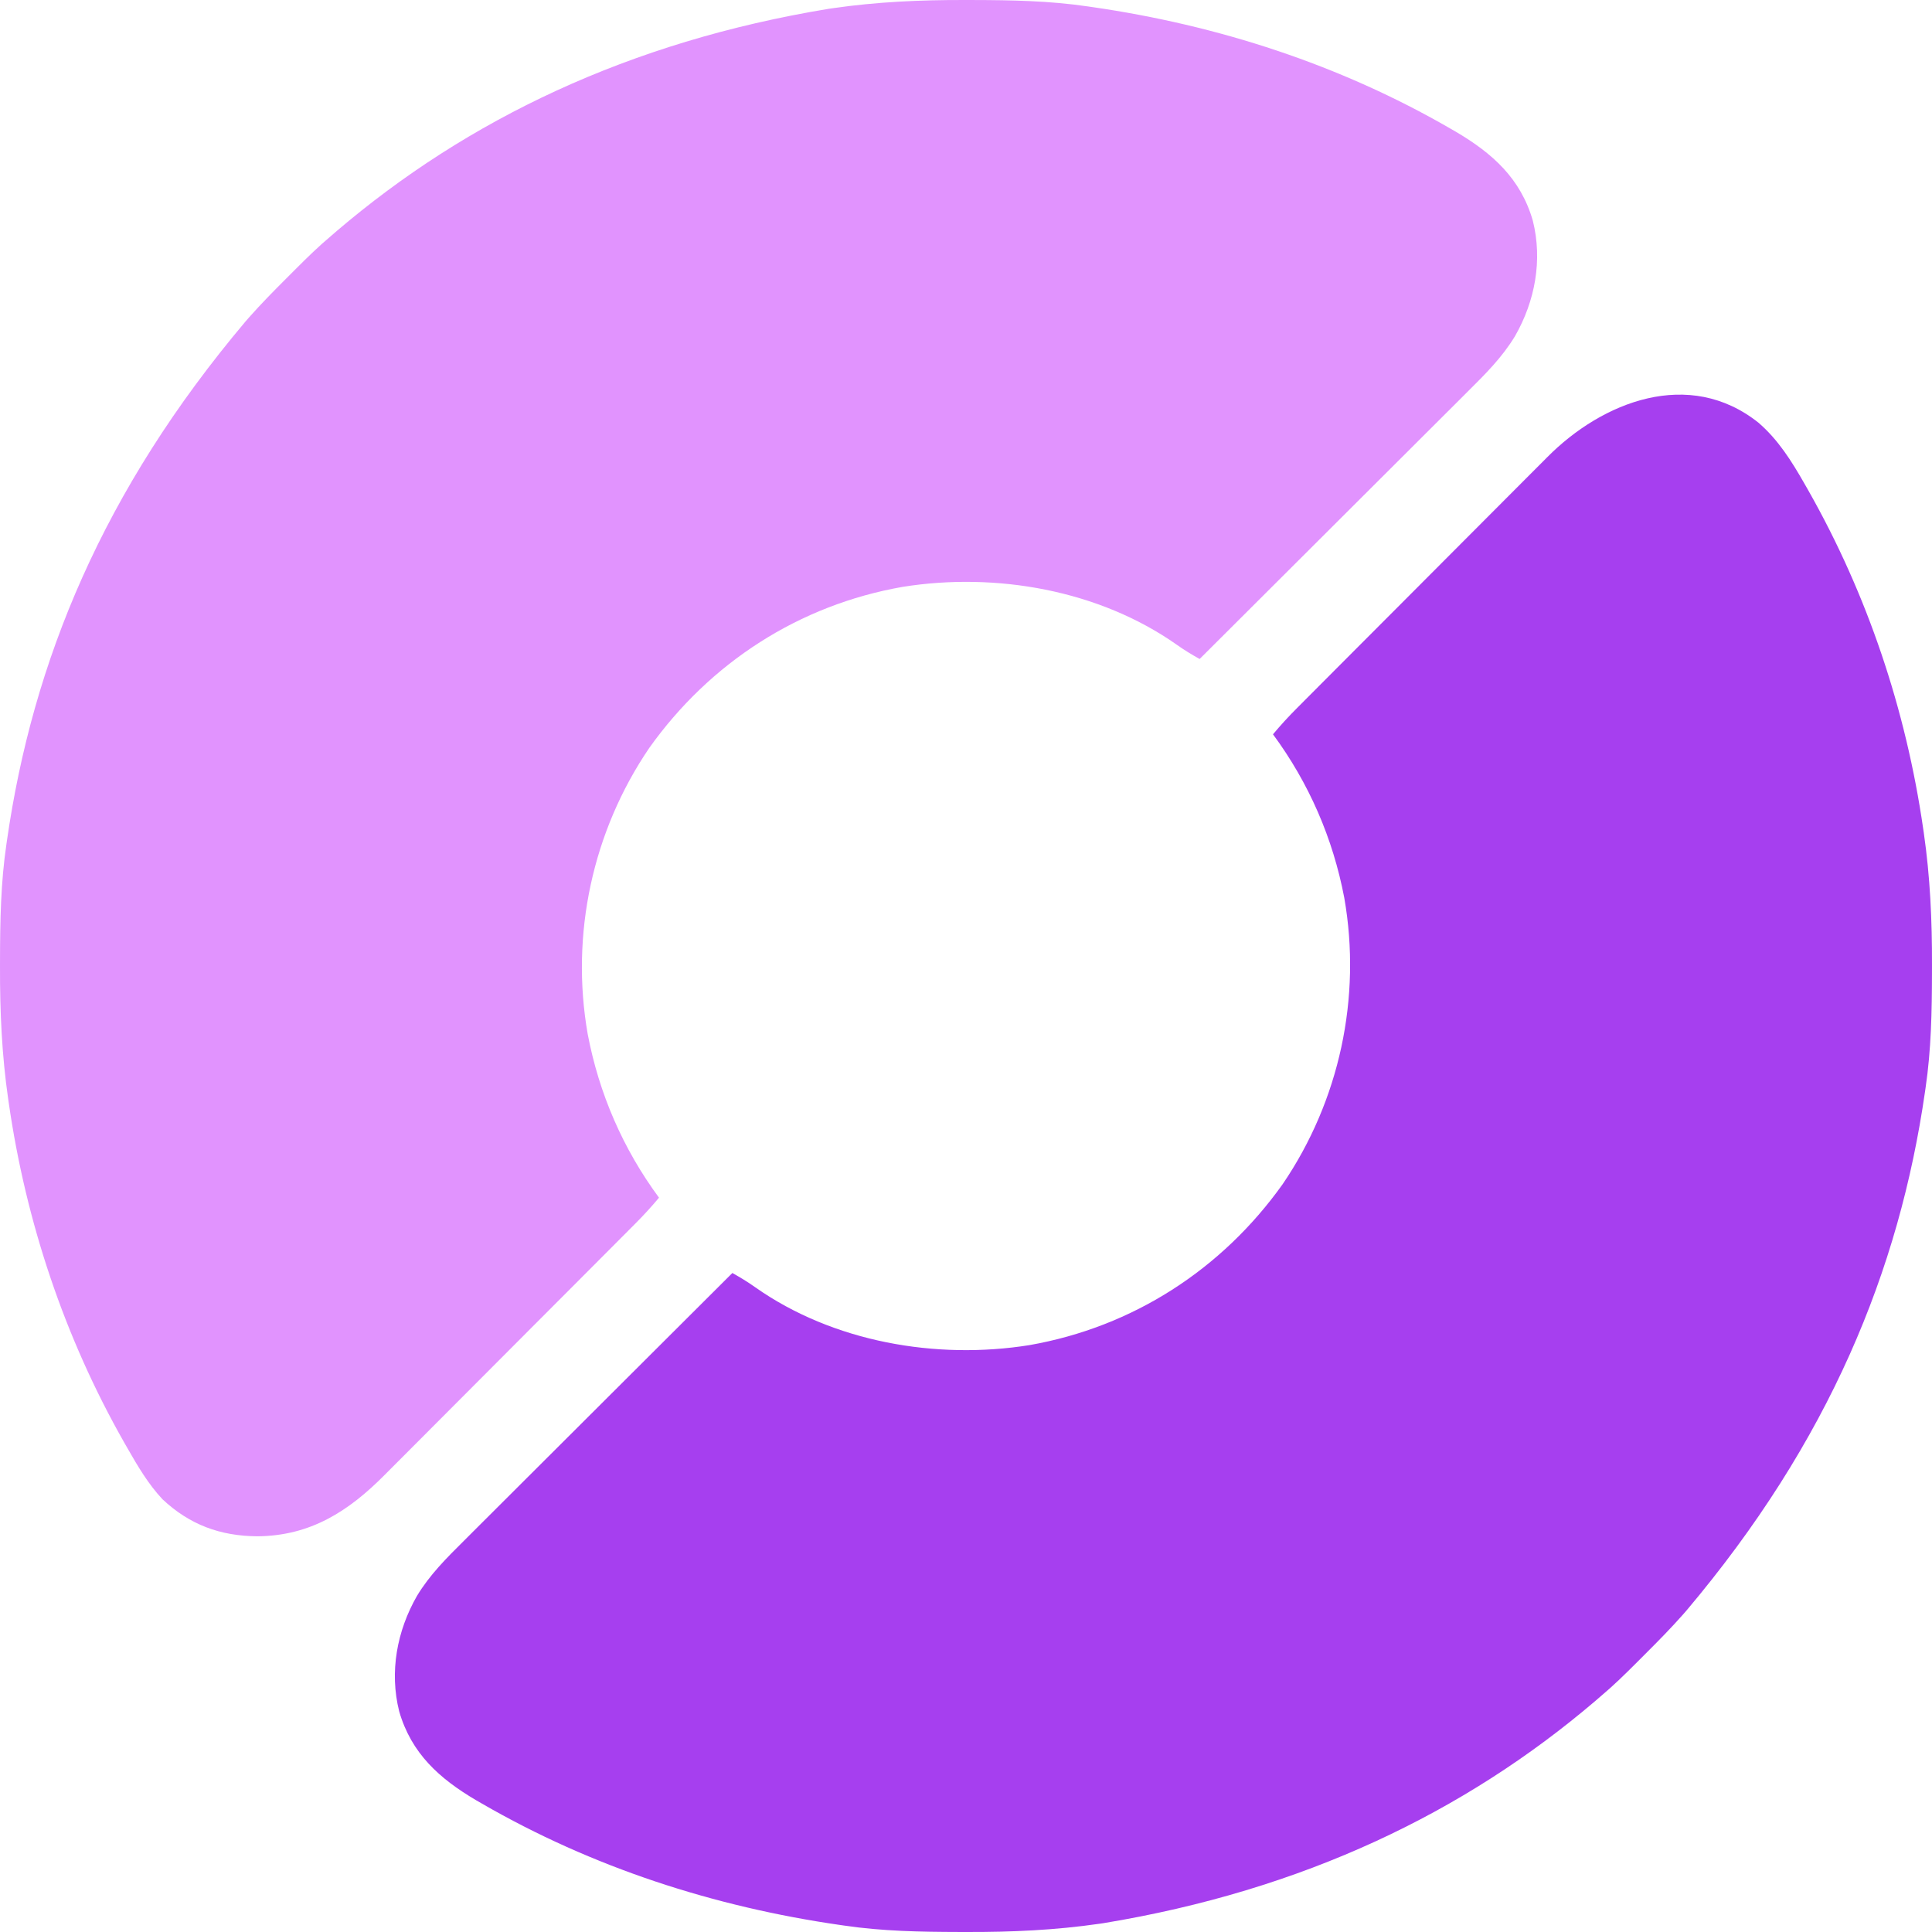
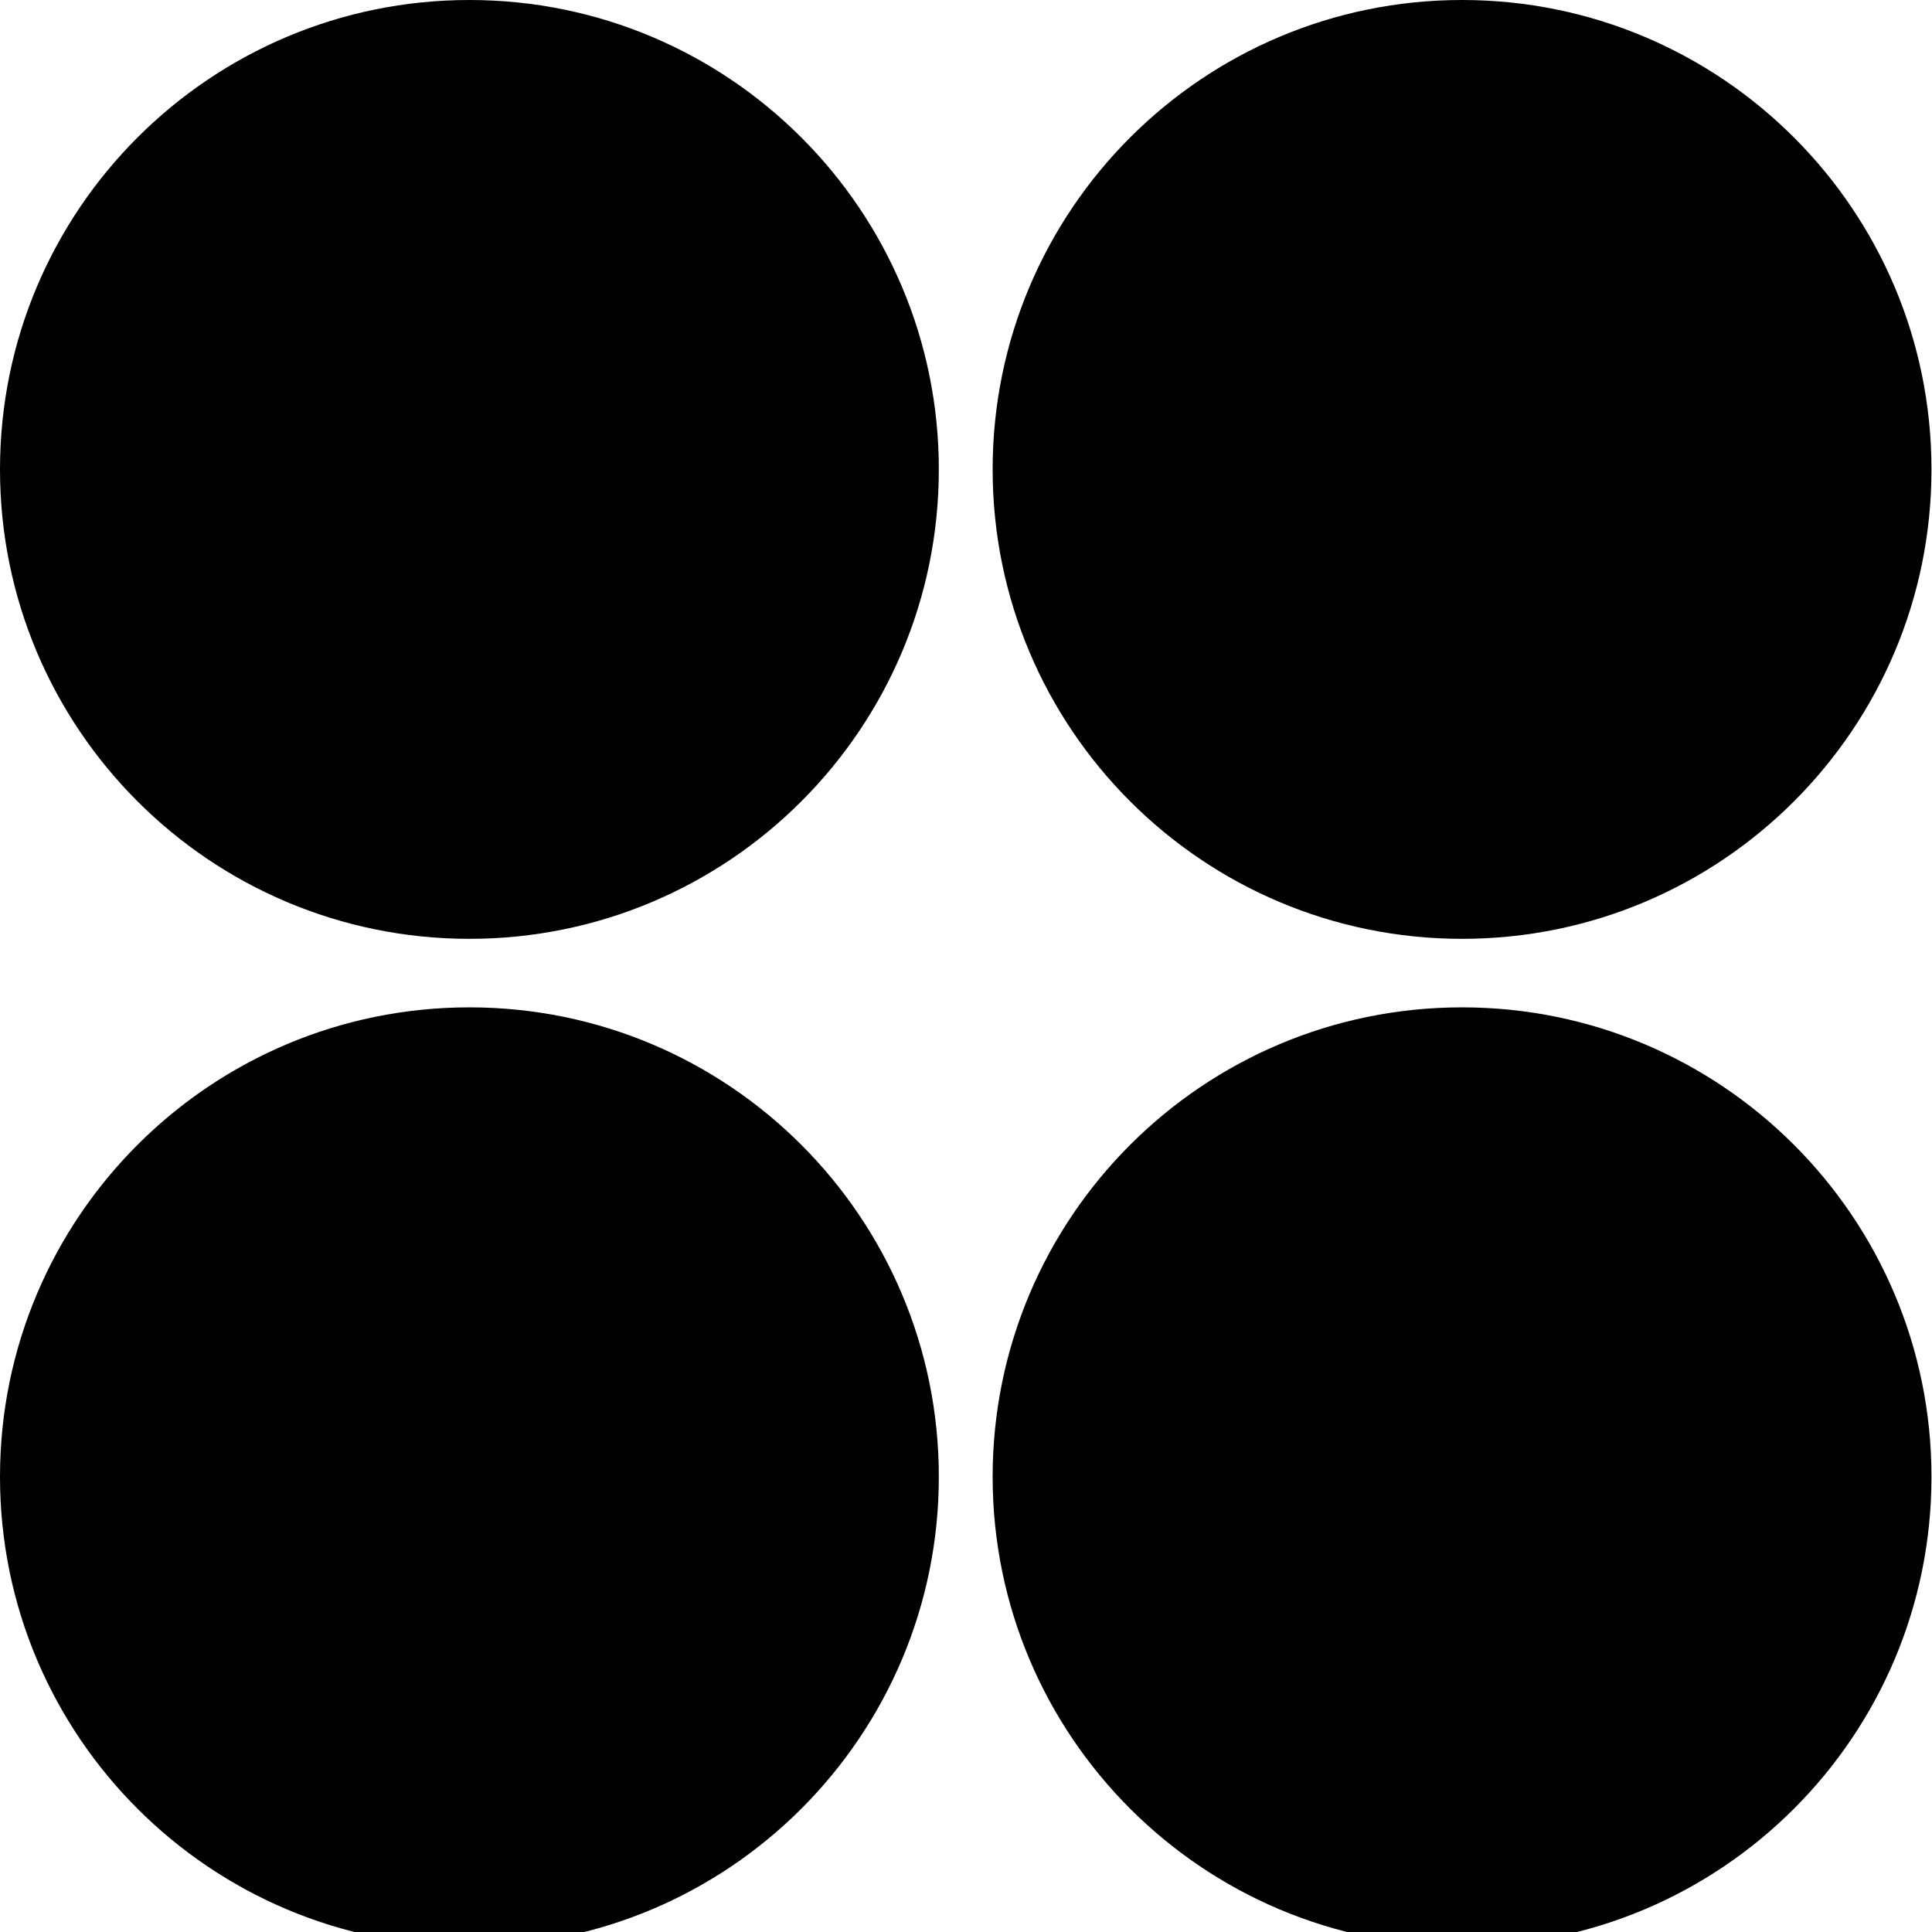
- <svg xmlns="http://www.w3.org/2000/svg" version="1.1" width="24" height="24" id="svg14">
-   <defs id="defs14" />
-   <g id="g14" transform="matrix(0.02398487,0,0,0.02398487,0.00756561,0.00756562)">
-     <path d="m 0,0 c 10.203,8.777 17.158,19.876 23.781,31.48 0.644,1.127 1.289,2.254 1.953,3.415 30.741,54.142 50.699,113.822 59.61,175.397 0.101,0.69 0.202,1.38 0.306,2.09 3.305,22.813 4.322,45.43 4.256,68.472 -0.002,1.385 -0.004,2.769 -0.006,4.154 -0.043,19.947 -0.39,39.638 -3.306,59.408 -0.099,0.691 -0.199,1.382 -0.301,2.094 C 72.952,439.109 36.701,527.636 -37.406,615.418 c -0.601,0.686 -1.202,1.372 -1.822,2.079 -6.076,6.857 -12.465,13.362 -18.954,19.827 -1.792,1.786 -3.578,3.578 -5.364,5.37 -5.784,5.787 -11.59,11.461 -17.861,16.725 -1.057,0.912 -2.113,1.825 -3.168,2.738 -67.537,57.577 -151.26,97.982 -254.707,115.012 -0.69,0.101 -1.38,0.202 -2.09,0.306 -22.813,3.305 -45.43,4.322 -68.472,4.256 -1.385,-0.002 -2.769,-0.004 -4.154,-0.007 -19.947,-0.043 -39.638,-0.39 -59.408,-3.306 -0.691,-0.1 -1.382,-0.199 -2.094,-0.301 -65.362,-9.417 -128.45,-29.832 -185.718,-62.949 -0.96,-0.554 -1.92,-1.108 -2.91,-1.679 -18.979,-11.186 -33.544,-24.216 -39.844,-46.032 -5.145,-20.503 -1.144,-41.736 9.23,-59.831 6.647,-10.983 15.329,-19.612 24.381,-28.593 1.519,-1.518 3.037,-3.037 4.555,-4.557 4.096,-4.097 8.201,-8.184 12.308,-12.27 4.3,-4.281 8.592,-8.571 12.884,-12.86 8.118,-8.109 16.244,-16.21 24.372,-24.308 9.259,-9.225 18.509,-18.459 27.758,-27.693 19.016,-18.985 38.043,-37.959 57.077,-56.926 4.08,2.301 7.958,4.622 11.776,7.348 40.355,28.437 93.838,37.722 142.053,30.01 53.588,-9.383 99.729,-39.219 131.171,-83.357 29.457,-43.239 40.958,-96.709 31.934,-148.25 -5.867,-30.867 -18.291,-59.465 -36.934,-84.75 3.914,-4.68 7.977,-9.126 12.291,-13.438 0.604,-0.608 1.209,-1.216 1.832,-1.843 2.008,-2.019 4.019,-4.034 6.03,-6.049 1.448,-1.454 2.896,-2.909 4.343,-4.363 4.739,-4.76 9.483,-9.514 14.227,-14.268 1.639,-1.643 3.277,-3.285 4.916,-4.928 7.699,-7.718 15.401,-15.435 23.106,-23.148 8.87,-8.88 17.731,-17.768 26.586,-26.663 6.861,-6.891 13.73,-13.775 20.605,-20.653 4.098,-4.101 8.193,-8.204 12.28,-12.316 3.848,-3.872 7.706,-7.733 11.571,-11.588 1.409,-1.409 2.815,-2.82 4.217,-4.236 C -80.775,-10.97 -35.861,-28.517 0,0 Z" fill="#a63fef" transform="translate(910.4062,218.582)" id="path1" />
-     <path d="M 0,0 C 1.385,0.002 2.769,0.004 4.154,0.007 24.101,0.049 43.792,0.397 63.562,3.312 64.254,3.412 64.945,3.511 65.657,3.614 131.019,13.031 194.106,33.446 251.375,66.562 c 1.44,0.831 1.44,0.831 2.91,1.679 18.979,11.186 33.544,24.216 39.844,46.032 5.145,20.503 1.144,41.736 -9.23,59.831 -6.647,10.983 -15.329,19.612 -24.381,28.593 -1.519,1.518 -3.037,3.037 -4.555,4.557 -4.096,4.097 -8.201,8.184 -12.308,12.27 -4.3,4.281 -8.592,8.571 -12.884,12.86 -8.118,8.109 -16.244,16.21 -24.372,24.308 -9.259,9.225 -18.509,18.459 -27.758,27.693 -19.016,18.985 -38.043,37.959 -57.077,56.926 -4.08,-2.301 -7.958,-4.622 -11.776,-7.348 -40.355,-28.437 -93.838,-37.722 -142.053,-30.01 -53.588,9.383 -99.729,39.219 -131.171,83.357 -29.457,43.239 -40.958,96.709 -31.934,148.25 5.867,30.867 18.291,59.465 36.934,84.75 -3.914,4.68 -7.977,9.126 -12.291,13.438 -0.604,0.608 -1.209,1.216 -1.832,1.843 -2.008,2.019 -4.019,4.034 -6.03,6.049 -1.448,1.454 -2.896,2.909 -4.343,4.363 -4.739,4.76 -9.483,9.514 -14.227,14.268 -1.639,1.643 -3.277,3.285 -4.916,4.928 -7.699,7.718 -15.401,15.435 -23.106,23.148 -8.87,8.88 -17.731,17.768 -26.586,26.663 -6.861,6.891 -13.73,13.775 -20.605,20.653 -4.098,4.101 -8.193,8.204 -12.28,12.316 -3.848,3.872 -7.706,7.733 -11.571,11.588 -1.409,1.409 -2.815,2.82 -4.217,4.236 -18.819,18.994 -38.558,31.667 -66.06,31.883 -19.249,-0.166 -34.998,-5.971 -49.094,-19.176 -7.286,-7.783 -12.774,-17.05 -18.031,-26.262 -0.967,-1.691 -0.967,-1.691 -1.953,-3.415 -30.741,-54.142 -50.699,-113.822 -59.61,-175.397 -0.101,-0.69 -0.202,-1.38 -0.306,-2.09 -3.305,-22.813 -4.322,-45.43 -4.256,-68.472 0.002,-1.385 0.004,-2.769 0.007,-4.154 0.043,-19.947 0.39,-39.638 3.306,-59.408 0.149,-1.037 0.149,-1.037 0.301,-2.094 13.34,-92.596 49.591,-181.124 123.699,-268.906 0.902,-1.029 0.902,-1.029 1.822,-2.079 6.076,-6.857 12.465,-13.362 18.954,-19.827 1.792,-1.786 3.578,-3.578 5.364,-5.37 5.784,-5.787 11.59,-11.461 17.861,-16.725 1.057,-0.912 2.113,-1.825 3.168,-2.738 C -257.732,61.997 -174.01,21.593 -70.562,4.562 -69.873,4.461 -69.183,4.36 -68.472,4.256 -45.659,0.951 -23.042,-0.065 0,0 Z" fill="#e193fe" transform="translate(499.4375,-0.3125)" id="path2" />
+ <svg xmlns="http://www.w3.org/2000/svg" width="24" height="24" viewBox="0 0 24 24" fill="none">
+   <g transform="scale(0.09375)">
+     <path d="M62.2 124.4C96.552 124.4 124.4 96.552 124.4 62.2C124.4 27.848 96.552 0 62.2 0C27.848 0 0 27.848 0 62.2C0 96.552 27.848 124.4 62.2 124.4Z" fill="black" />
+     <path d="M193.73 124.4C228.082 124.4 255.93 96.552 255.93 62.2C255.93 27.848 228.082 0 193.73 0C159.378 0 131.53 27.848 131.53 62.2C131.53 96.552 159.378 124.4 193.73 124.4Z" fill="black" />
+     <path d="M62.2 257.88C96.552 257.88 124.4 230.032 124.4 195.68C124.4 161.328 96.552 133.48 62.2 133.48C27.848 133.48 0 161.328 0 195.68C0 230.032 27.848 257.88 62.2 257.88Z" fill="black" />
+     <path d="M193.73 257.88C228.082 257.88 255.93 230.032 255.93 195.68C255.93 161.328 228.082 133.48 193.73 133.48C159.378 133.48 131.53 161.328 131.53 195.68C131.53 230.032 159.378 257.88 193.73 257.88Z" fill="black" />
  </g>
</svg>
